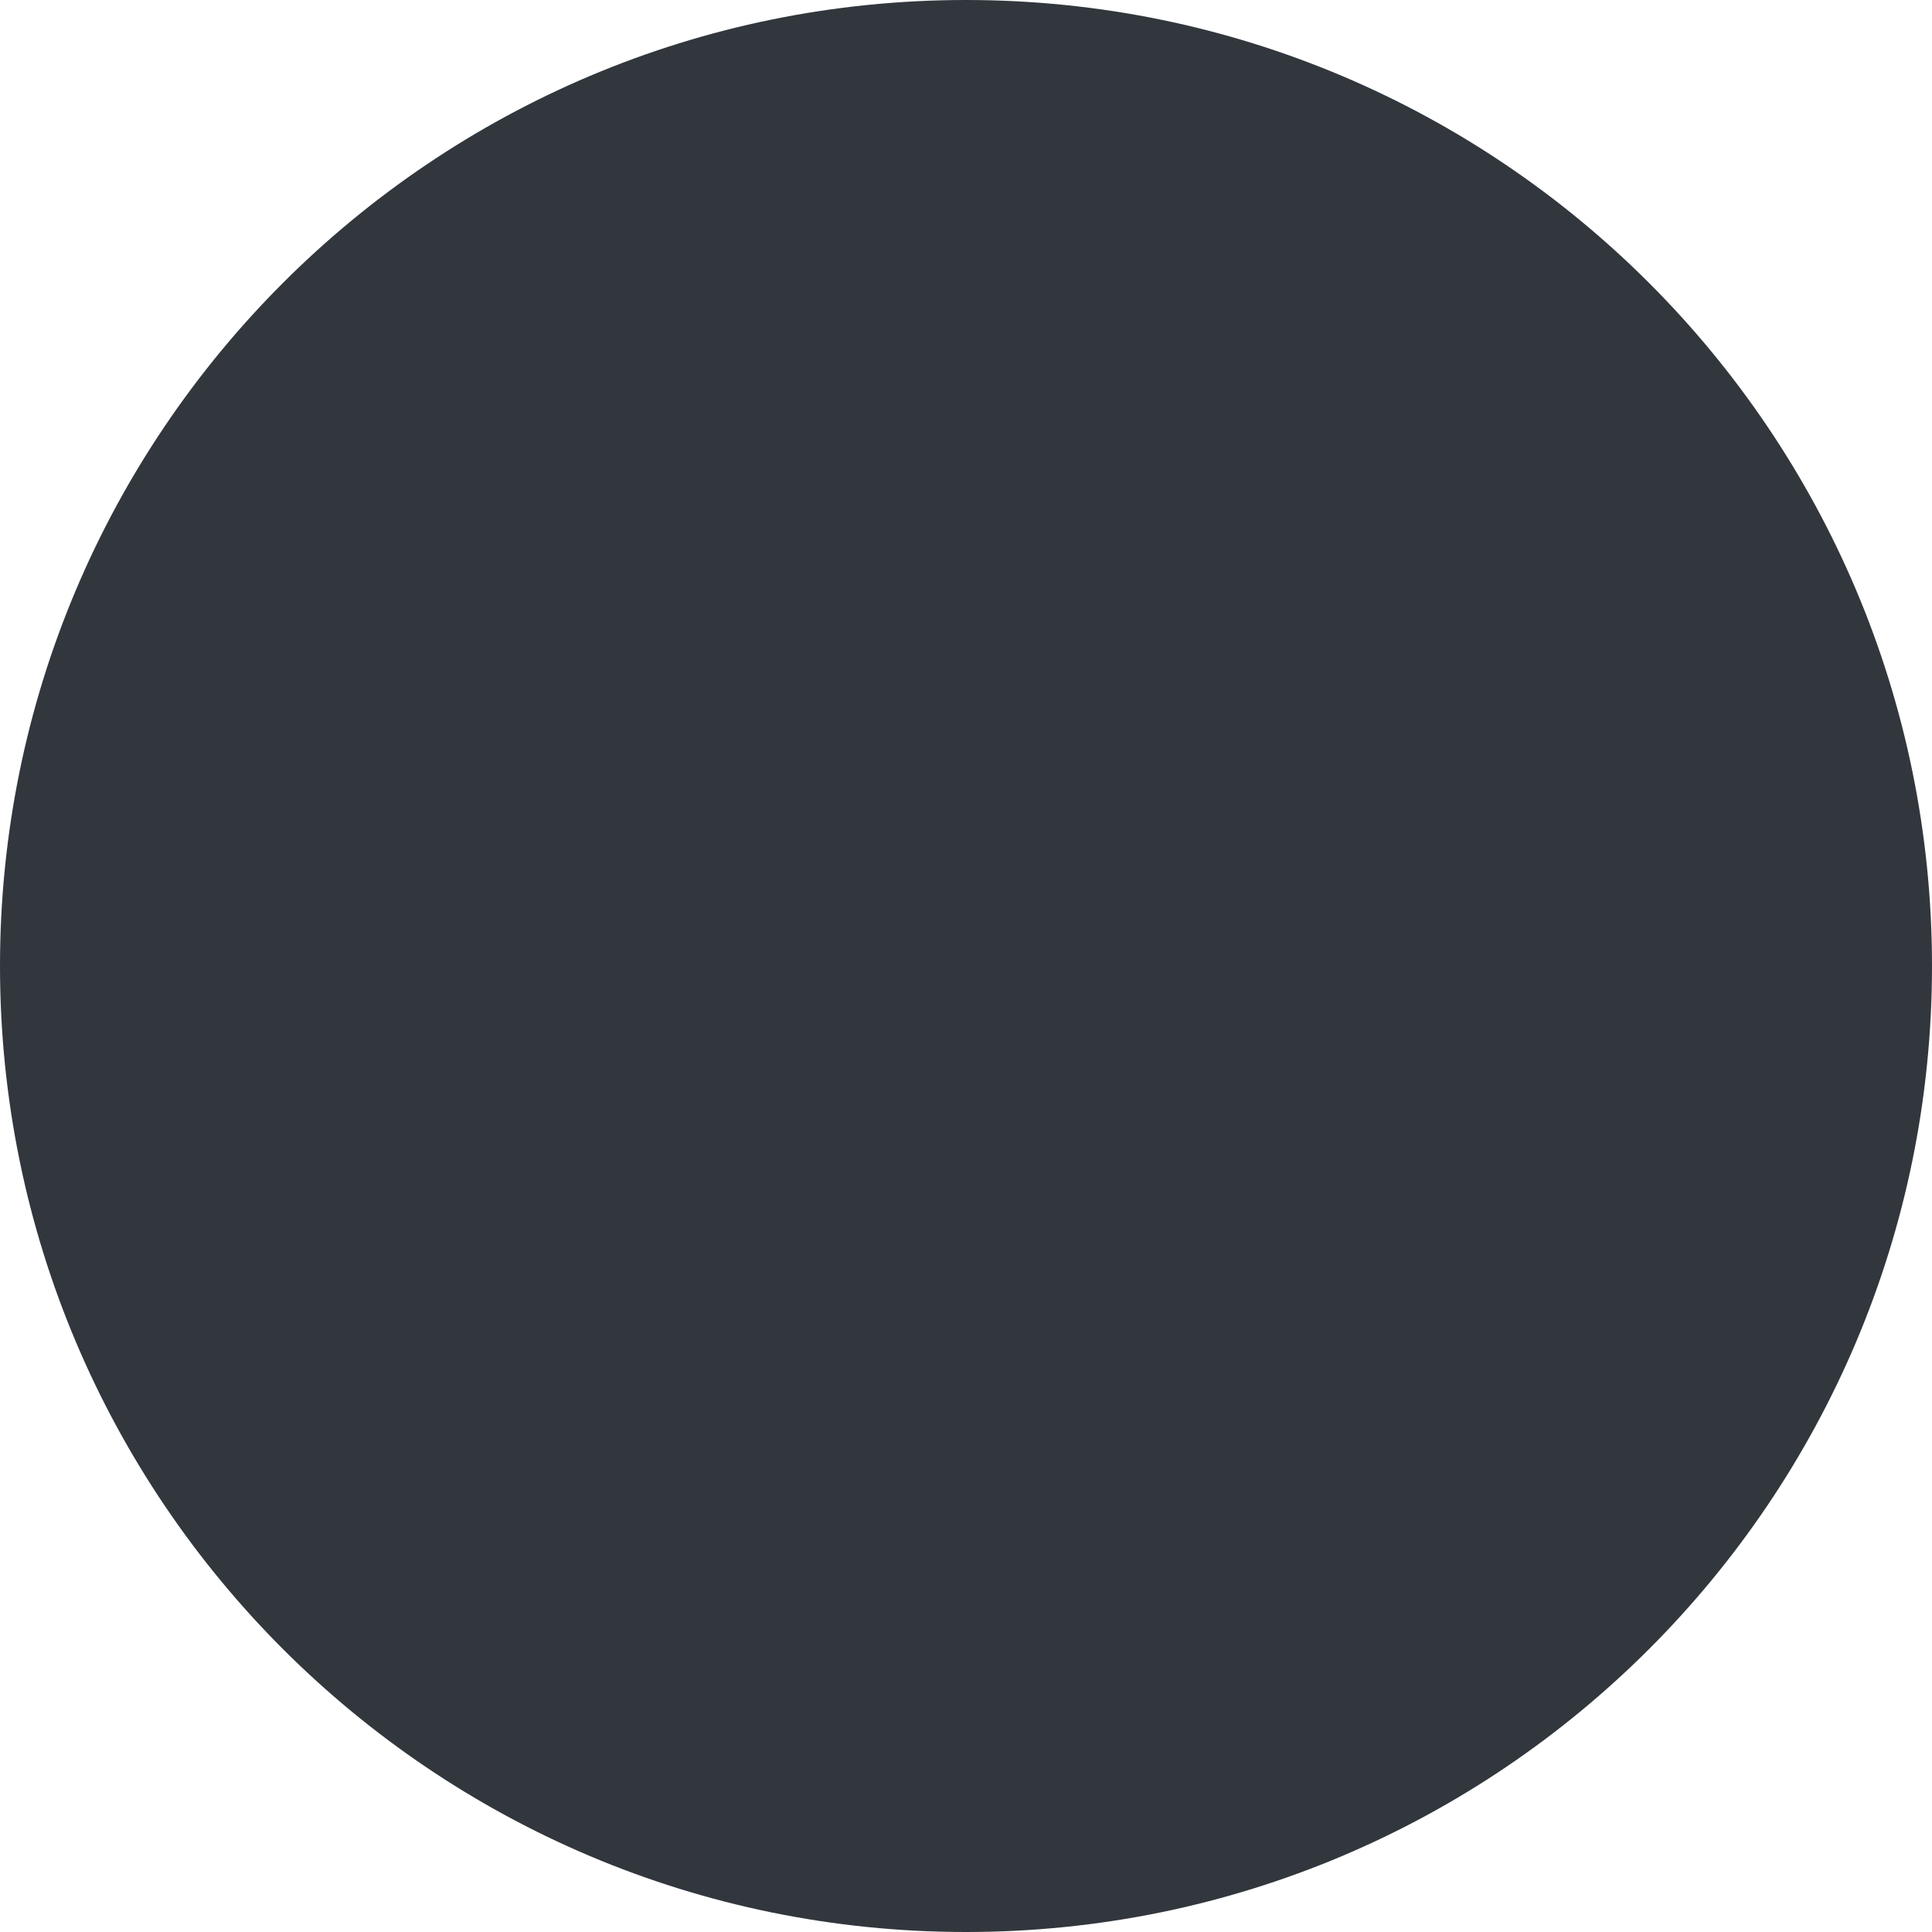
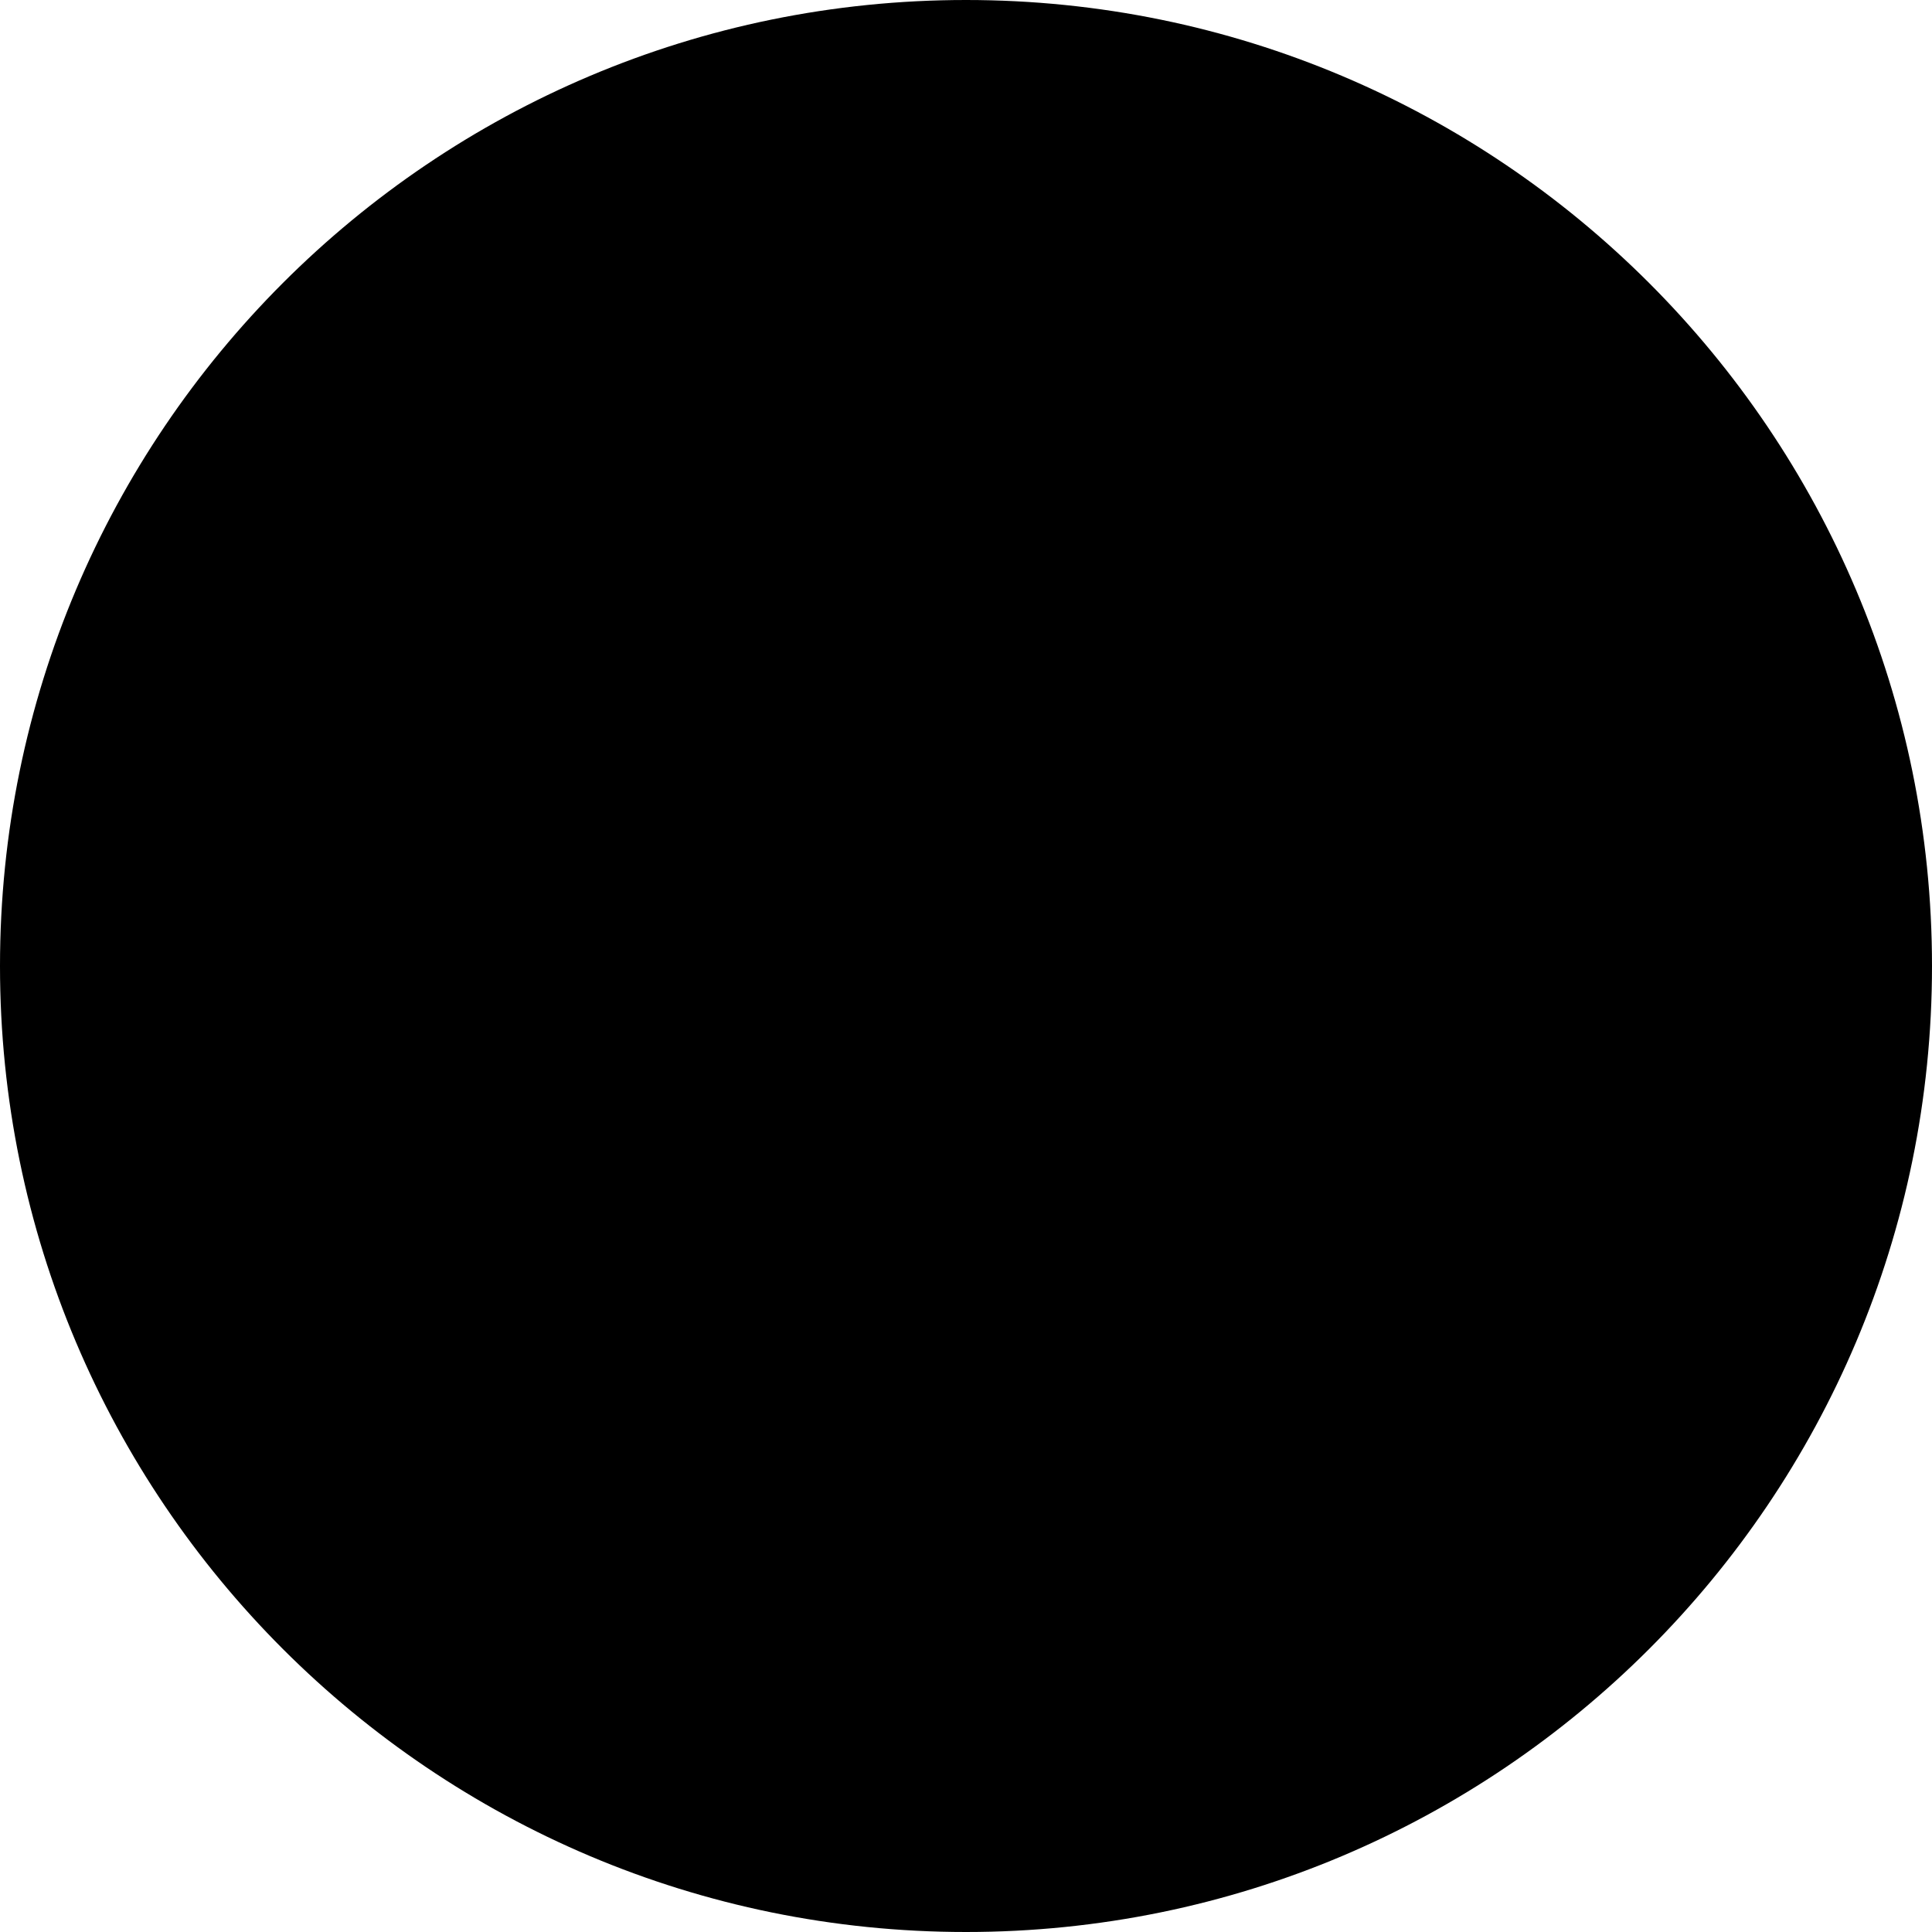
<svg xmlns="http://www.w3.org/2000/svg" width="800px" height="800px" viewBox="0 0 36 36" aria-hidden="true" role="img" class="iconify iconify--twemoji" preserveAspectRatio="xMidYMid meet">
-   <circle fill="#31373D" cx="18" cy="18" r="18" />
+   <circle cx="18" cy="18" r="18" />
</svg>
